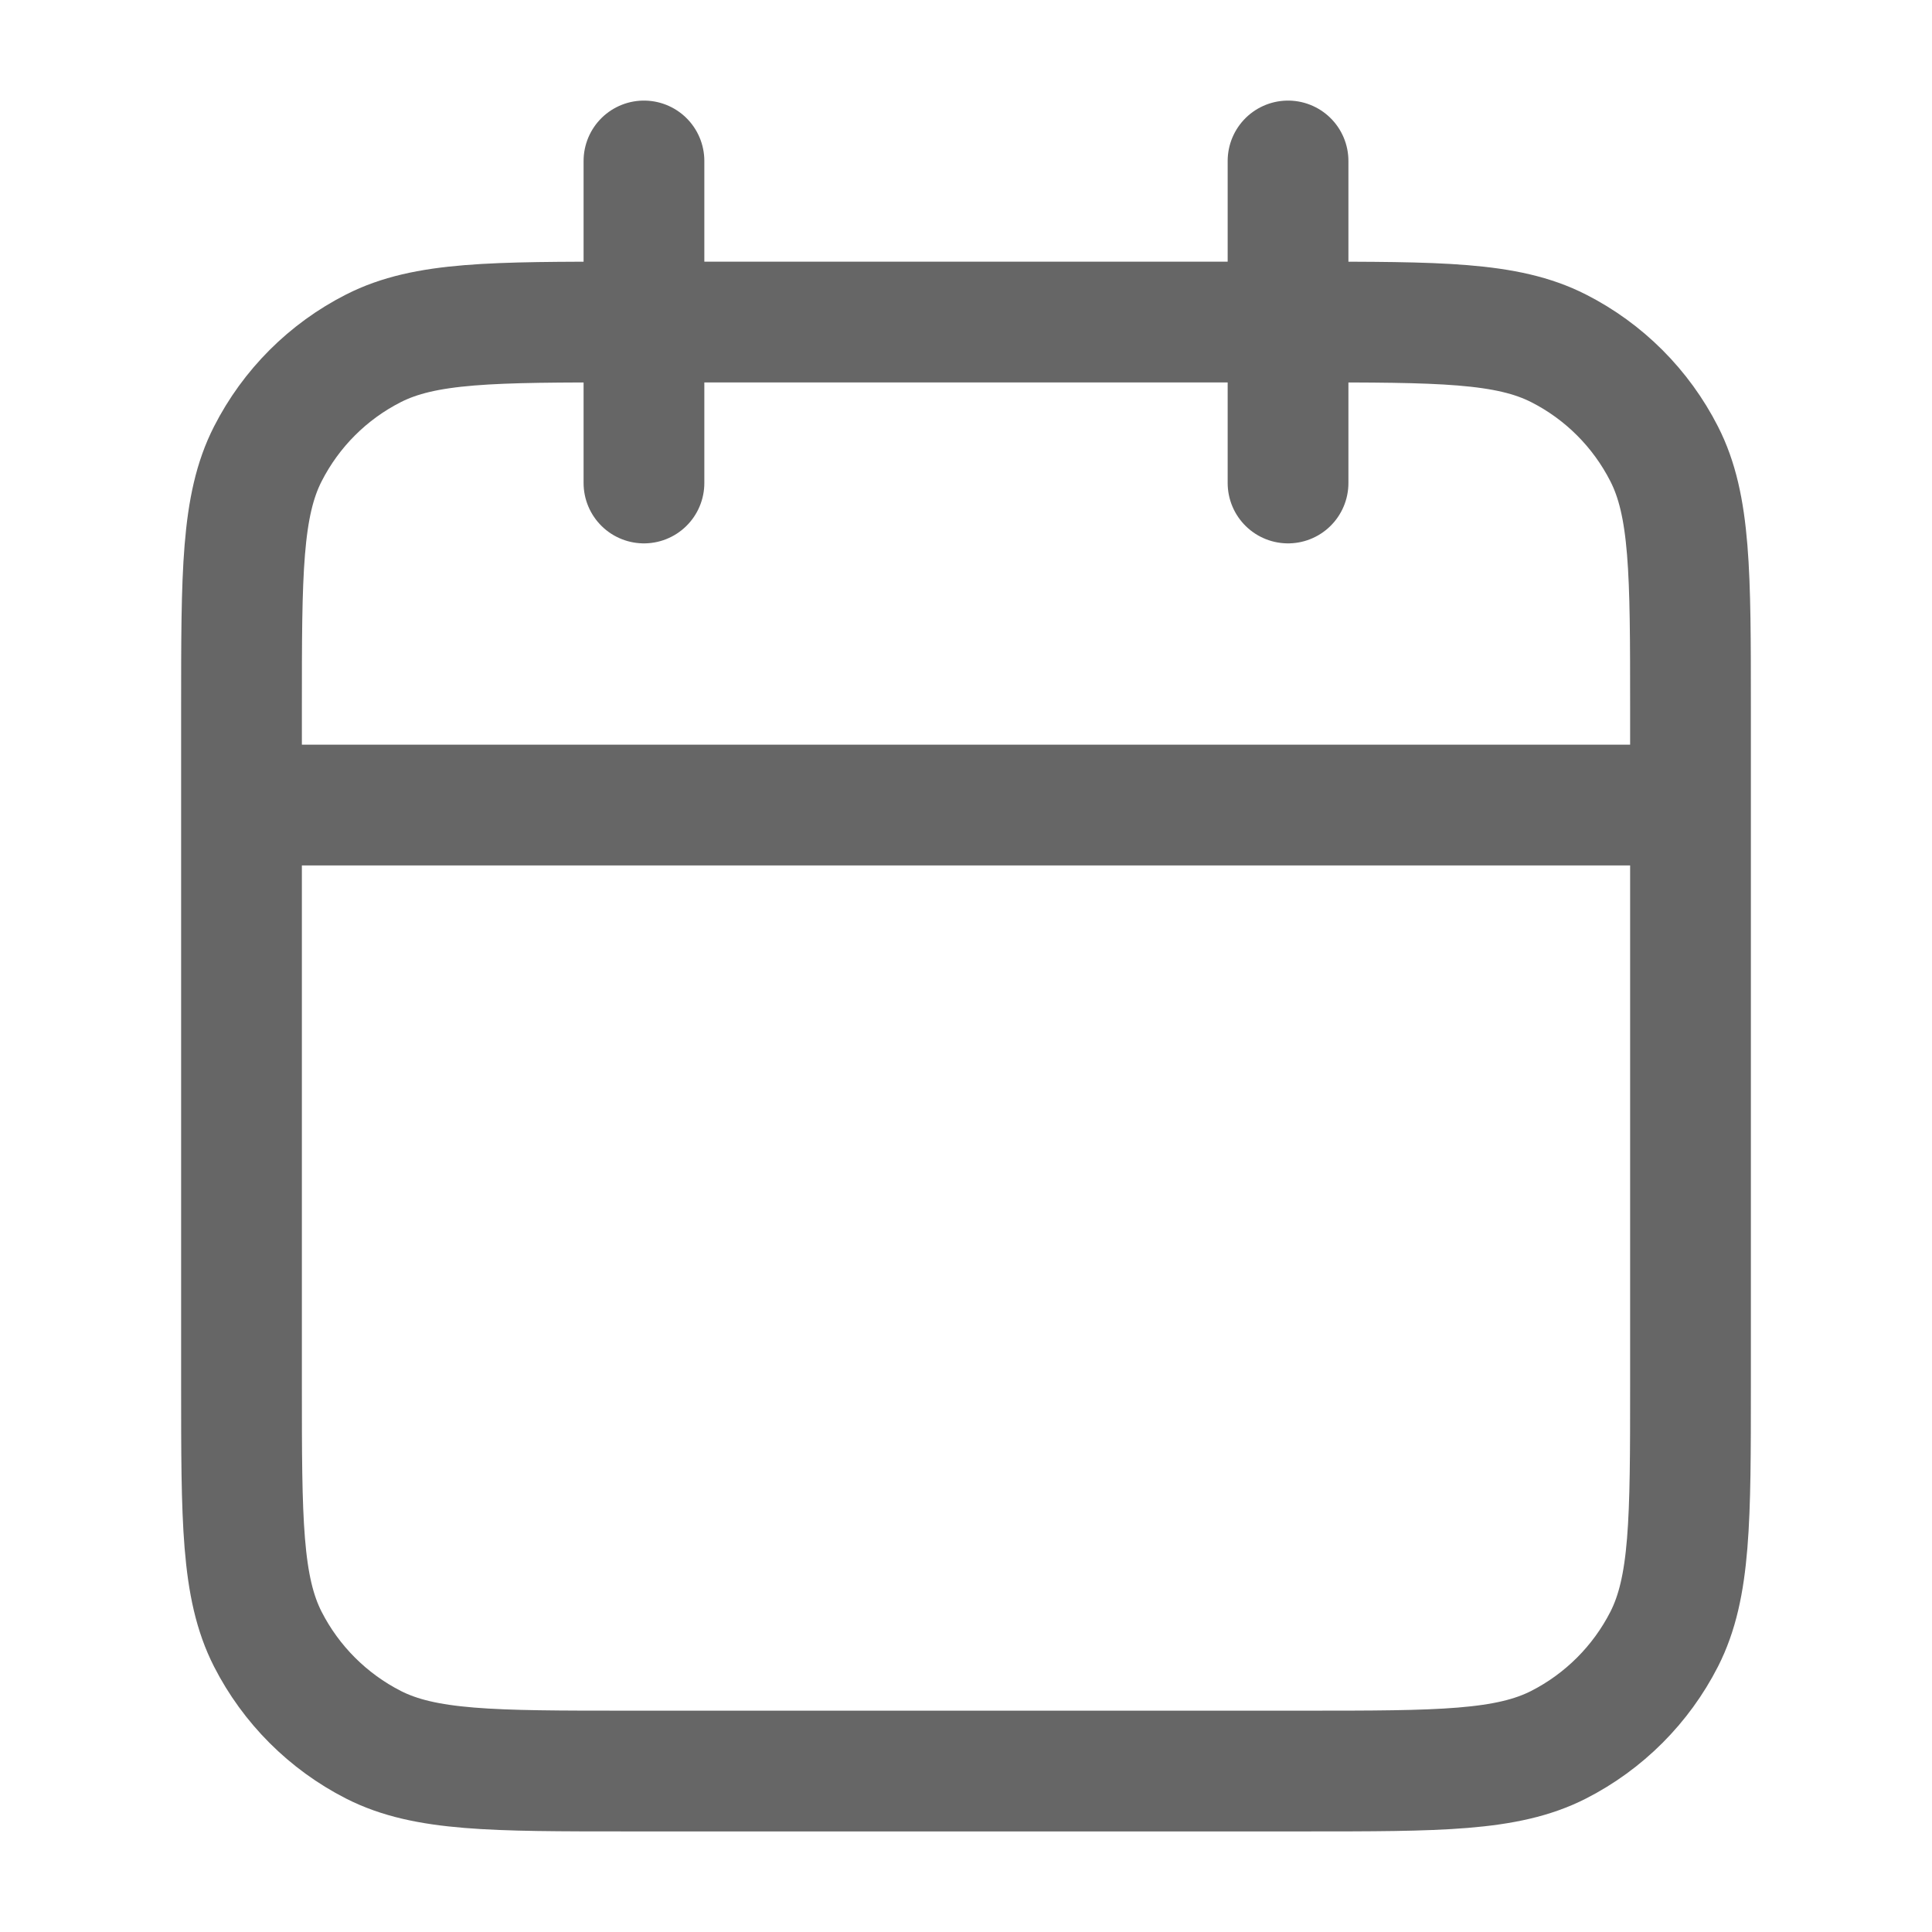
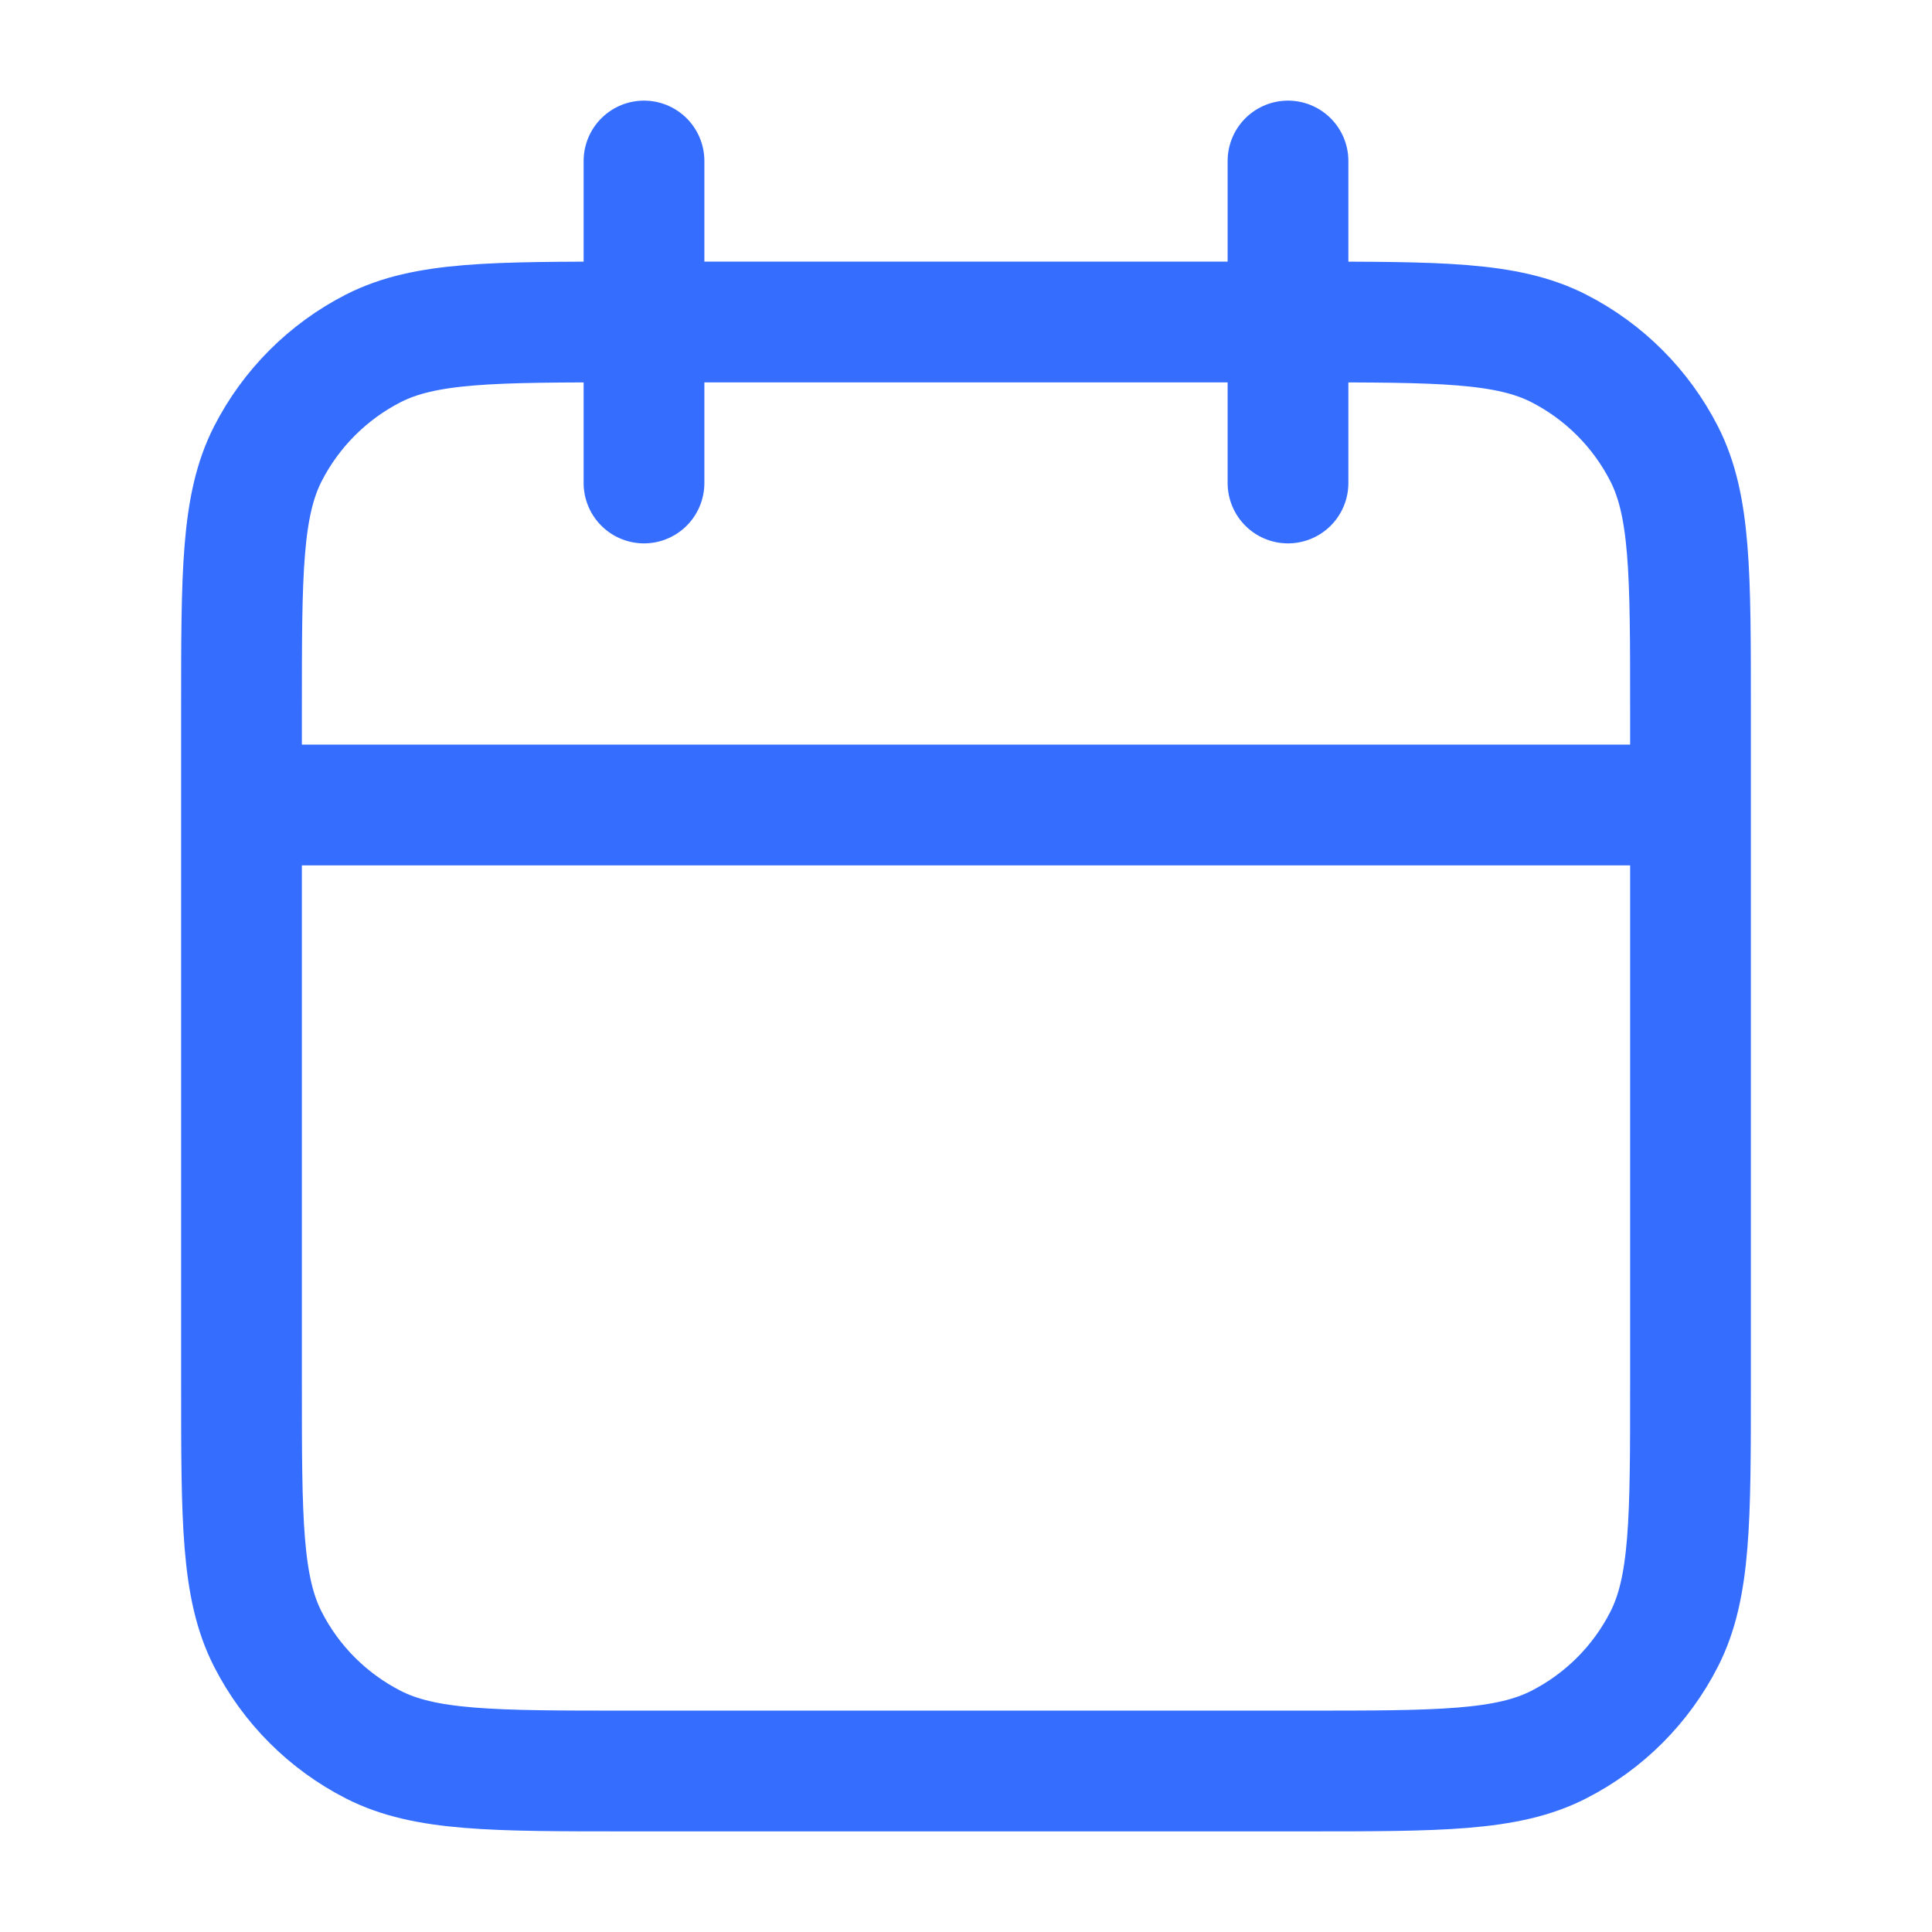
- <svg xmlns="http://www.w3.org/2000/svg" width="16" height="16" viewBox="0 0 16 16" fill="none">
-   <path d="M14 6.667H2M10.667 1.333V4M5.333 1.333V4M5.2 14.667H10.8C11.92 14.667 12.48 14.667 12.908 14.449C13.284 14.257 13.59 13.951 13.782 13.575C14 13.147 14 12.587 14 11.467V5.867C14 4.747 14 4.186 13.782 3.759C13.59 3.382 13.284 3.076 12.908 2.885C12.48 2.667 11.92 2.667 10.8 2.667H5.2C4.08 2.667 3.52 2.667 3.092 2.885C2.716 3.076 2.41 3.382 2.218 3.759C2 4.186 2 4.747 2 5.867V11.467C2 12.587 2 13.147 2.218 13.575C2.41 13.951 2.716 14.257 3.092 14.449C3.52 14.667 4.08 14.667 5.2 14.667Z" stroke="black" stroke-opacity="0.6" stroke-linecap="round" stroke-linejoin="round" />
+ <svg xmlns="http://www.w3.org/2000/svg" width="24" height="24" viewBox="0 0 24 24" fill="none">
+   <path d="M21 10H3M16 2V6M8 2V6M7.8 22H16.2C17.88 22 18.72 22 19.362 21.673C19.927 21.385 20.385 20.927 20.673 20.362C21 19.72 21 18.88 21 17.2V8.8C21 7.12 21 6.28 20.673 5.638C20.385 5.074 19.927 4.615 19.362 4.327C18.72 4 17.88 4 16.2 4H7.8C6.12 4 5.28 4 4.638 4.327C4.074 4.615 3.615 5.074 3.327 5.638C3 6.28 3 7.12 3 8.8V17.2C3 18.88 3 19.72 3.327 20.362C3.615 20.927 4.074 21.385 4.638 21.673C5.28 22 6.12 22 7.8 22Z" stroke="#356EFF" stroke-width="1.5" stroke-linecap="round" stroke-linejoin="round" />
</svg>
